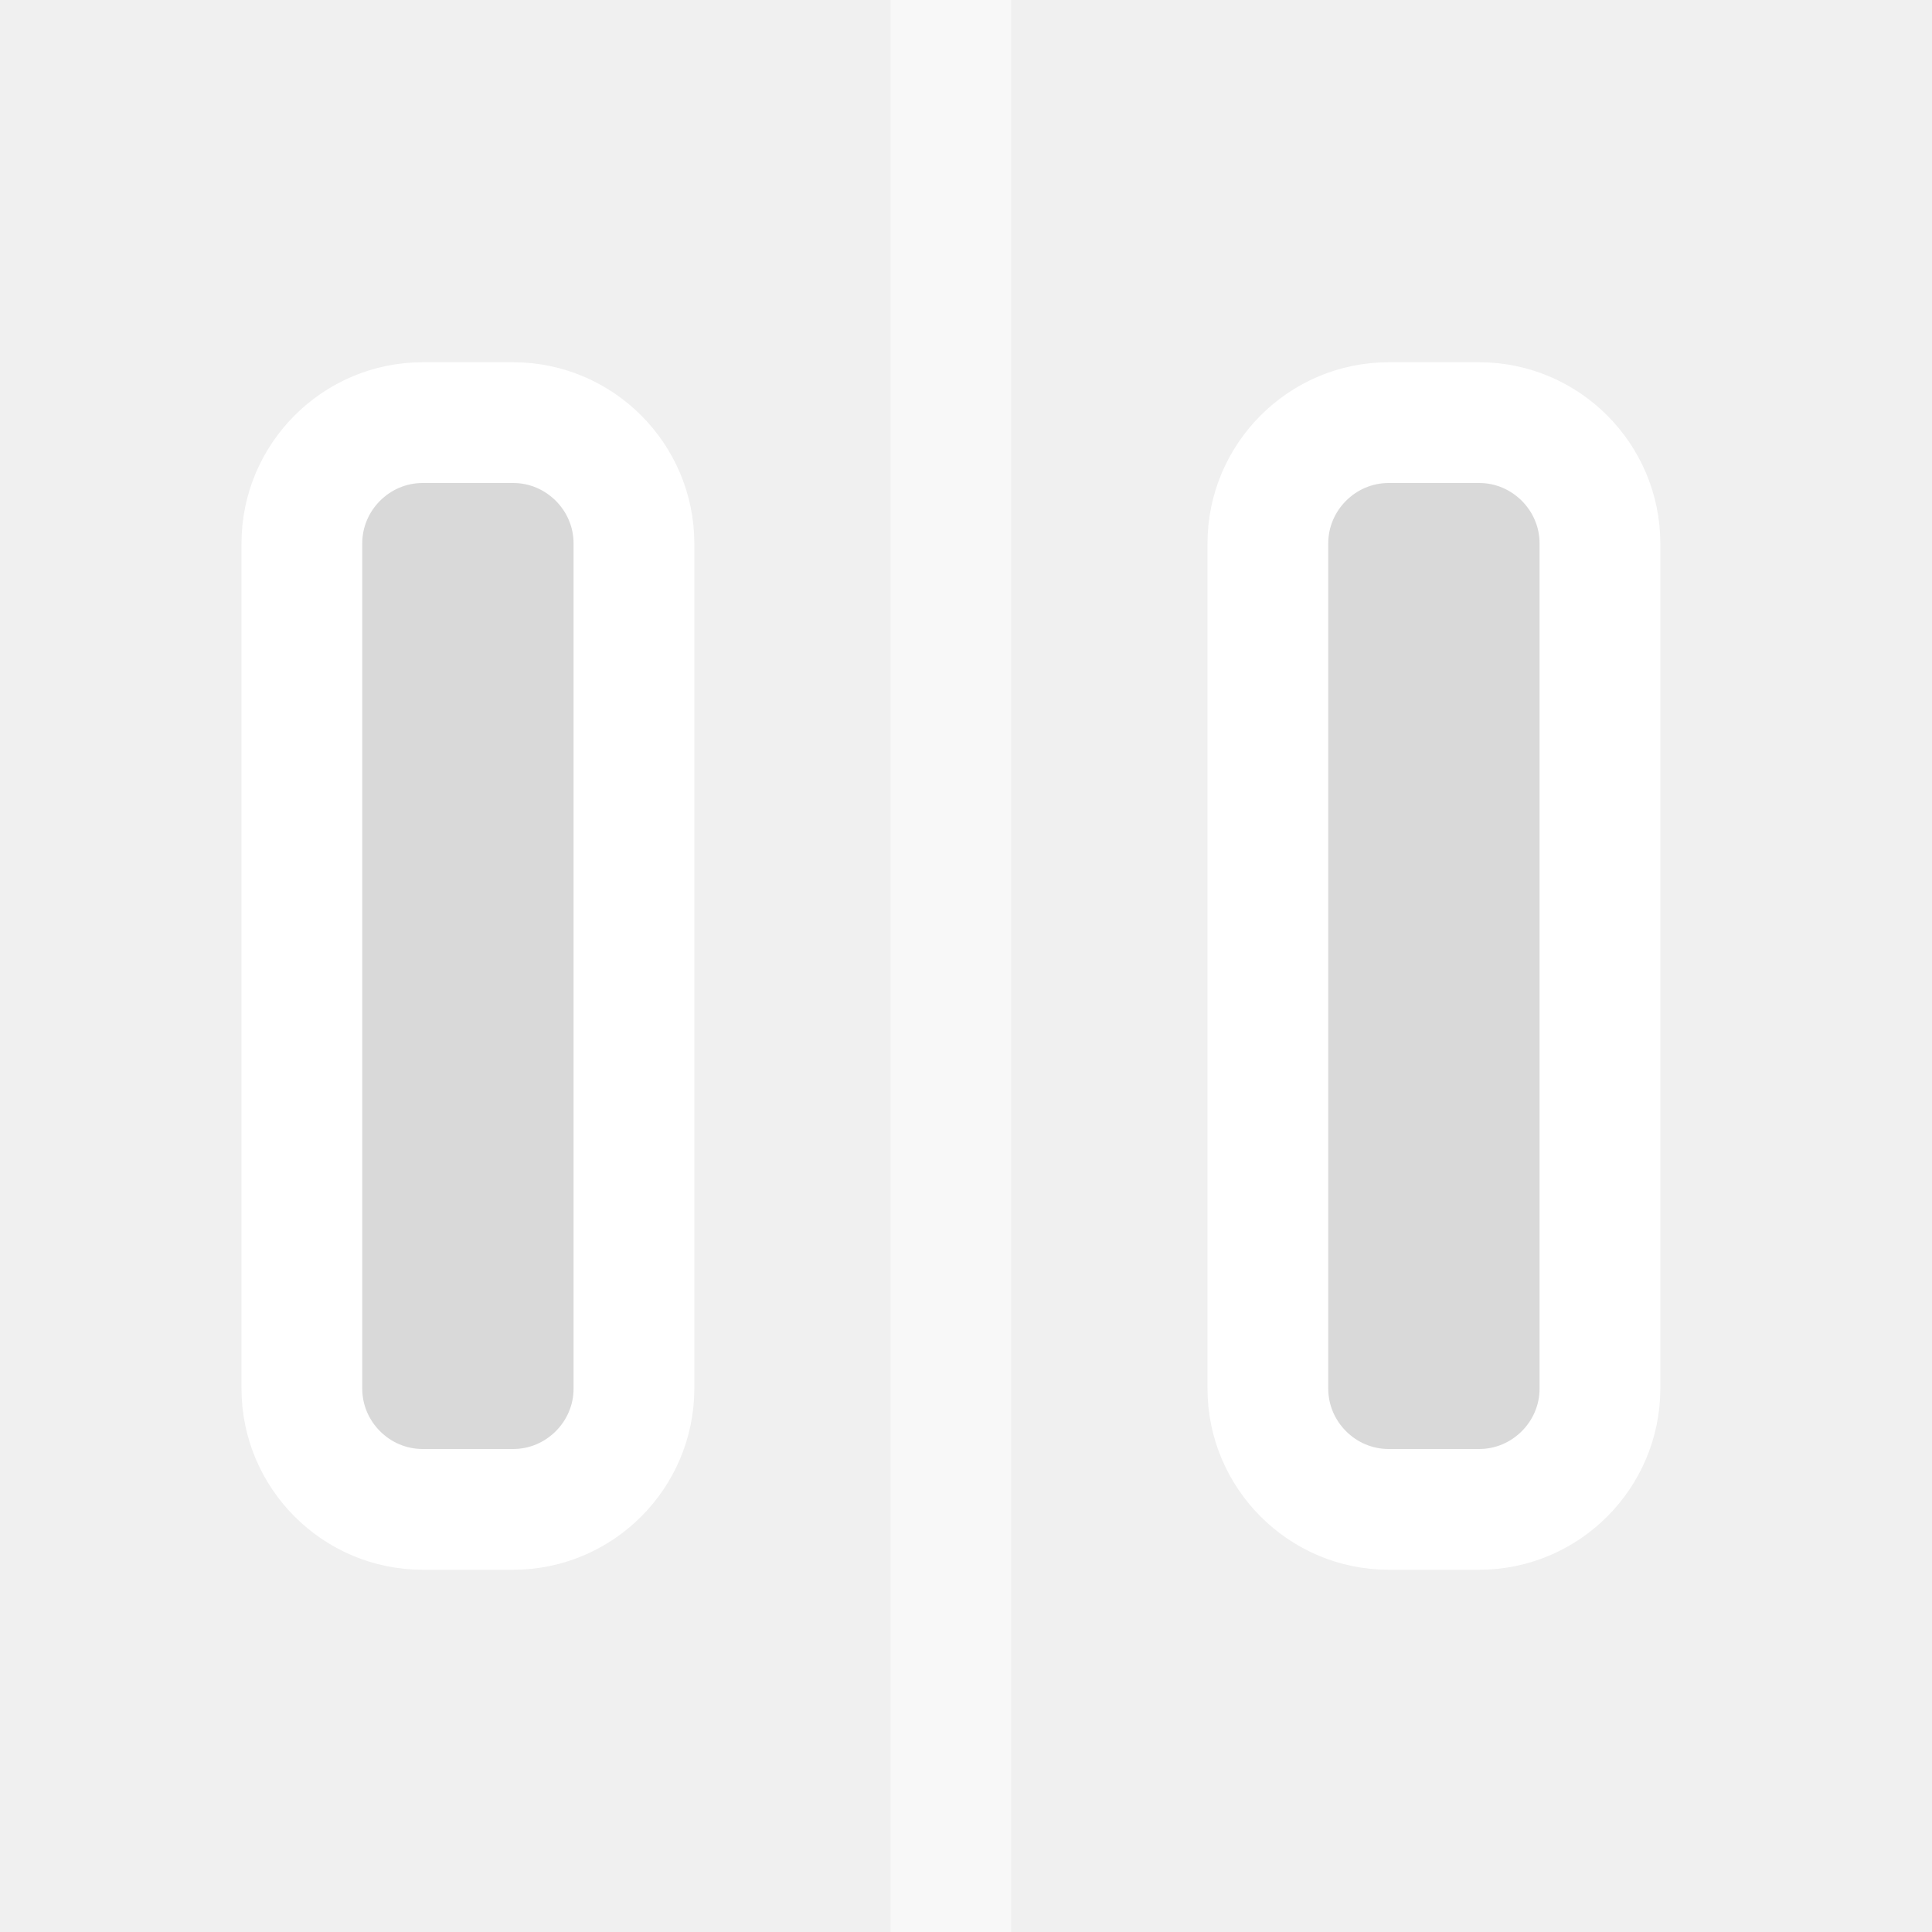
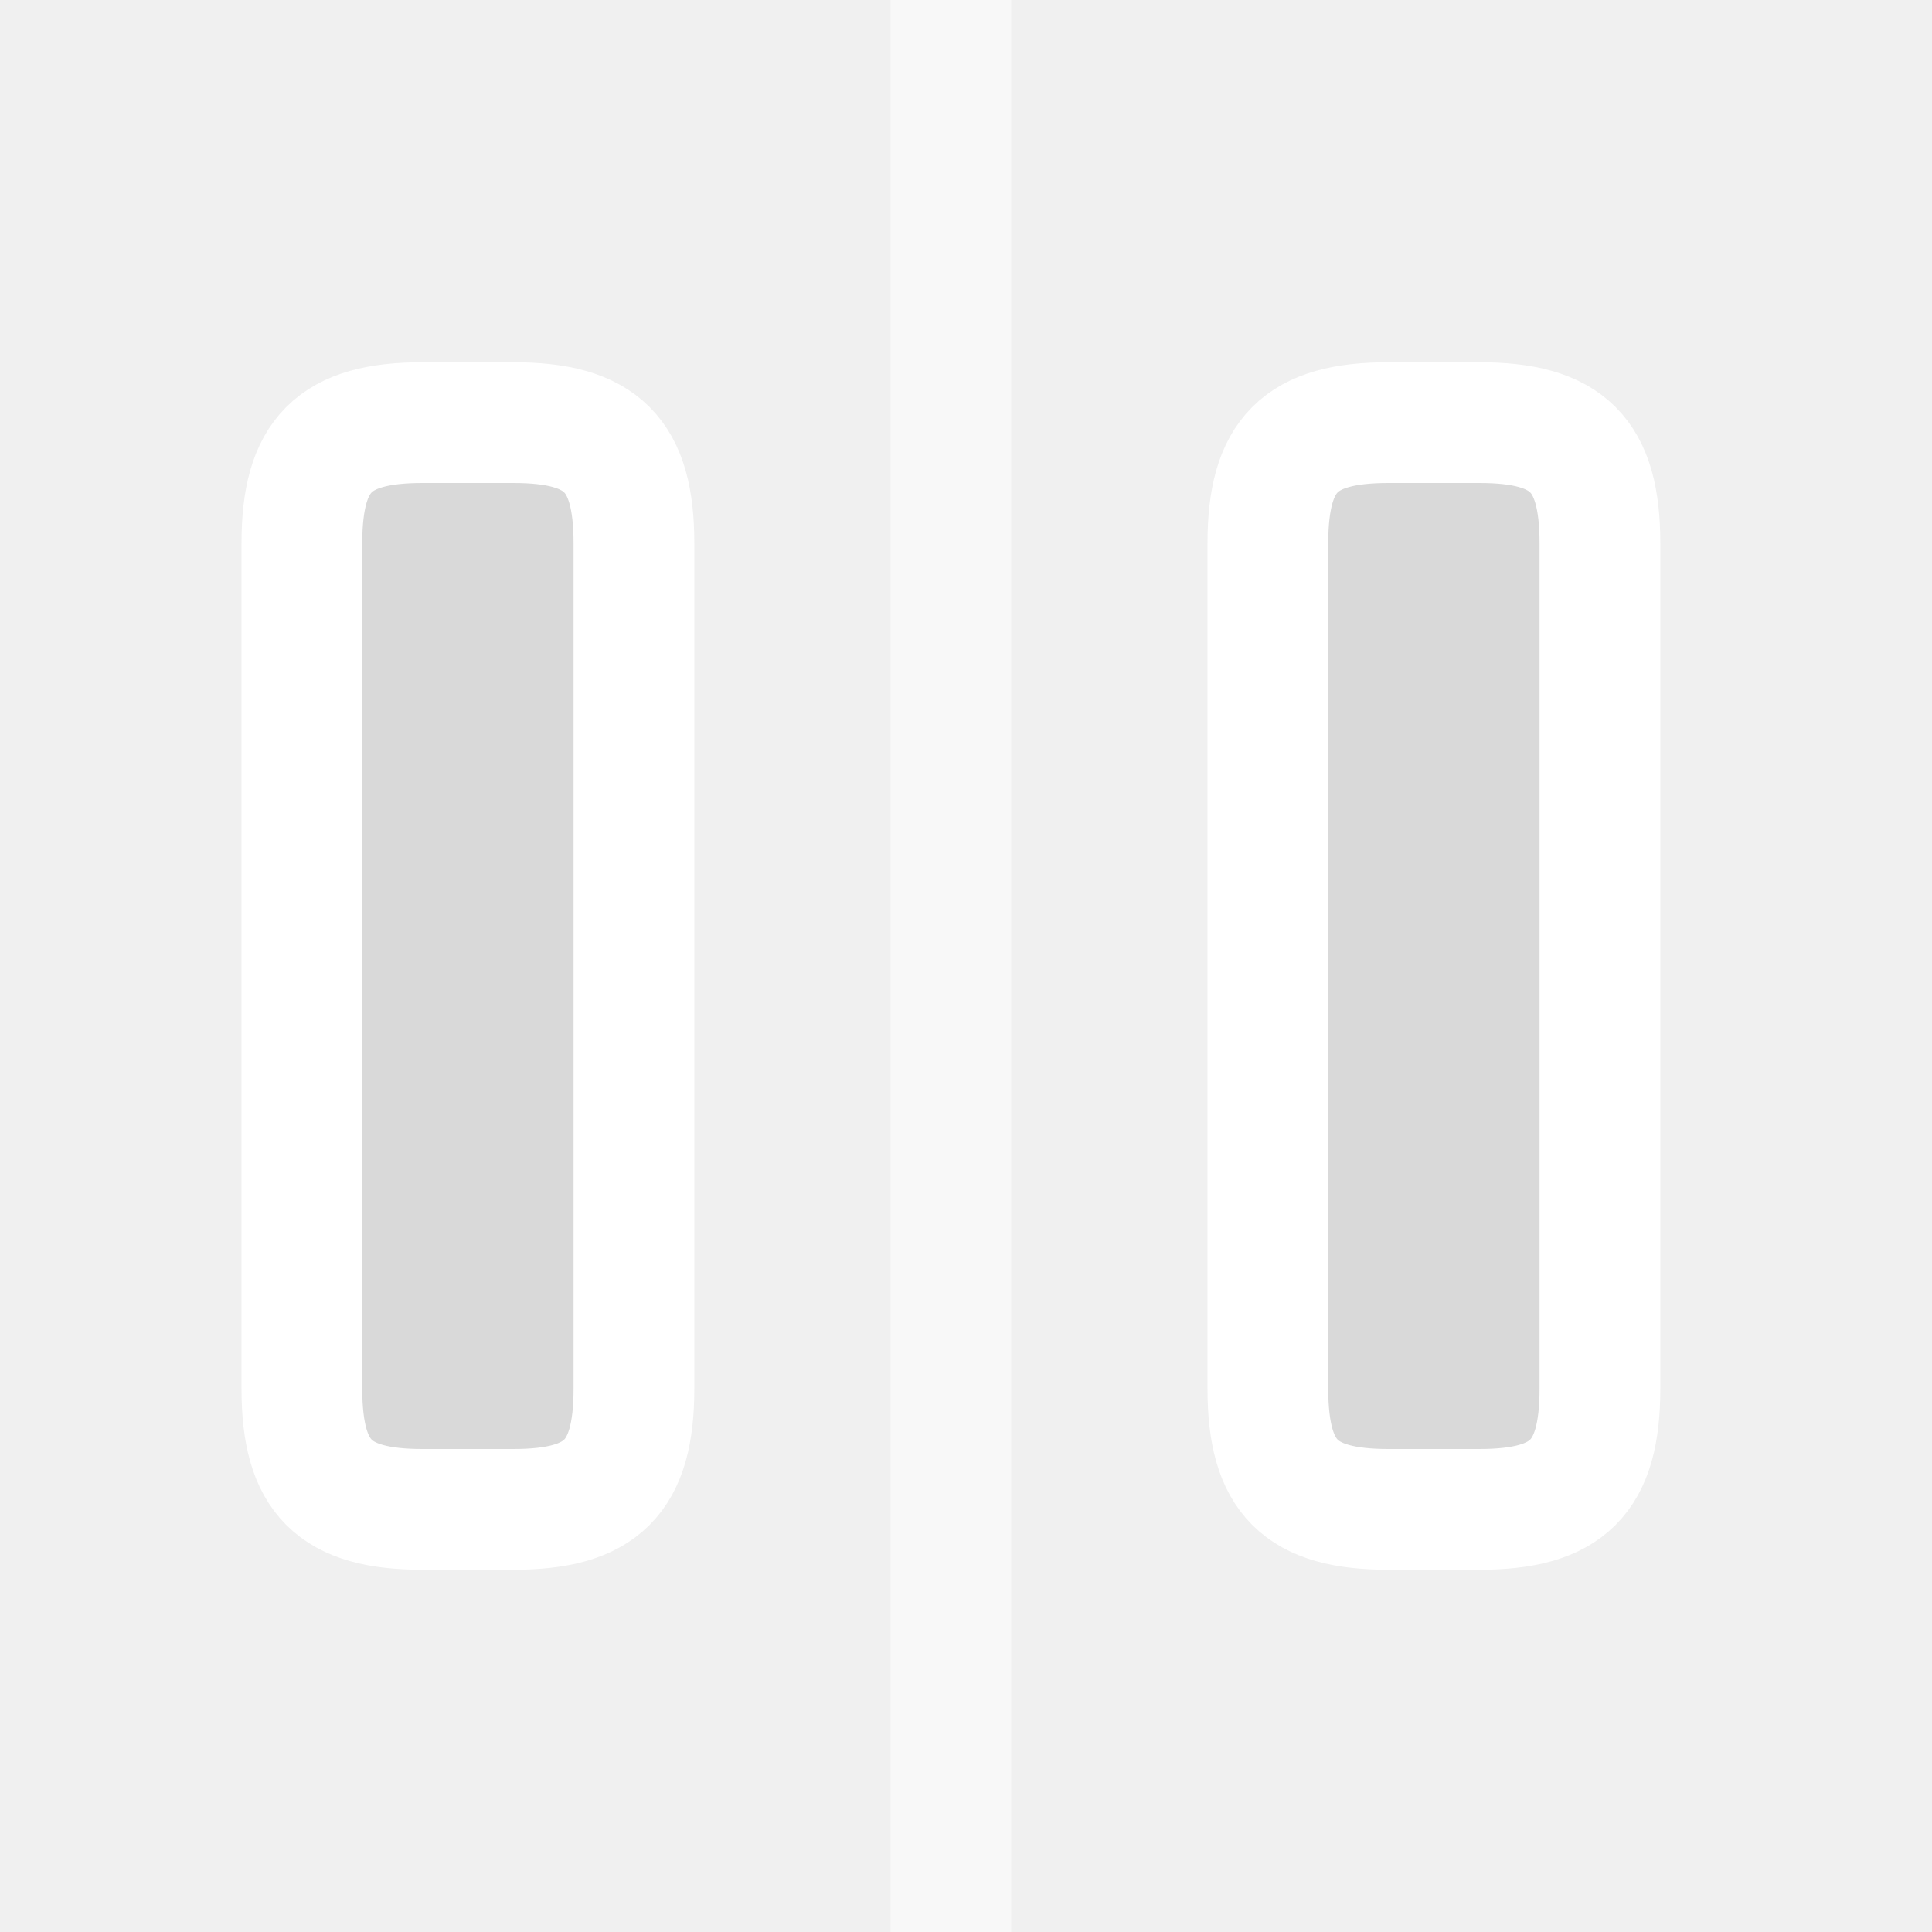
<svg xmlns="http://www.w3.org/2000/svg" viewBox="0 0 32 32">
-   <path d="M24.5,25C25.6,25,26.5,24.1,26.5,23L26.5,9C26.5,7.9,25.6,7,24.5,7L23,7C21.9,7,21,7.9,21,9L21,23C21,24.1,21.9,25,23,25Z" fill="#D9D9D9" stroke="white" stroke-width="2" />
-   <path d="M8.5,25C9.6,25,10.5,24.1,10.5,23L10.5,9C10.5,7.9,9.6,7,8.5,7L7,7C5.9,7,5,7.9,5,9L5,23C5,24.1,5.9,25,7,25Z" fill="#D9D9D9" stroke="white" stroke-width="2" />
+   <path d="M24.5,25C25.97,25,26.5,24.47,26.5,23L26.5,9C26.5,7.53,25.97,7,24.5,7L23,7C21.53,7,21,7.53,21,9L21,23C21,24.47,21.53,25,23,25Z" fill="#D9D9D9" stroke="white" stroke-width="2" />
+   <path d="M8.5,25C9.97,25,10.5,24.47,10.5,23L10.5,9C10.5,7.53,9.97,7,8.5,7L7,7C5.53,7,5,7.53,5,9L5,23C5,24.47,5.53,25,7,25Z" fill="#D9D9D9" stroke="white" stroke-width="2" />
  <path d="M15.75,32L15.75,0" fill="none" stroke="white" stroke-width="2" stroke-linecap="butt" stroke-linejoin="round" opacity="0.5" />
</svg>
